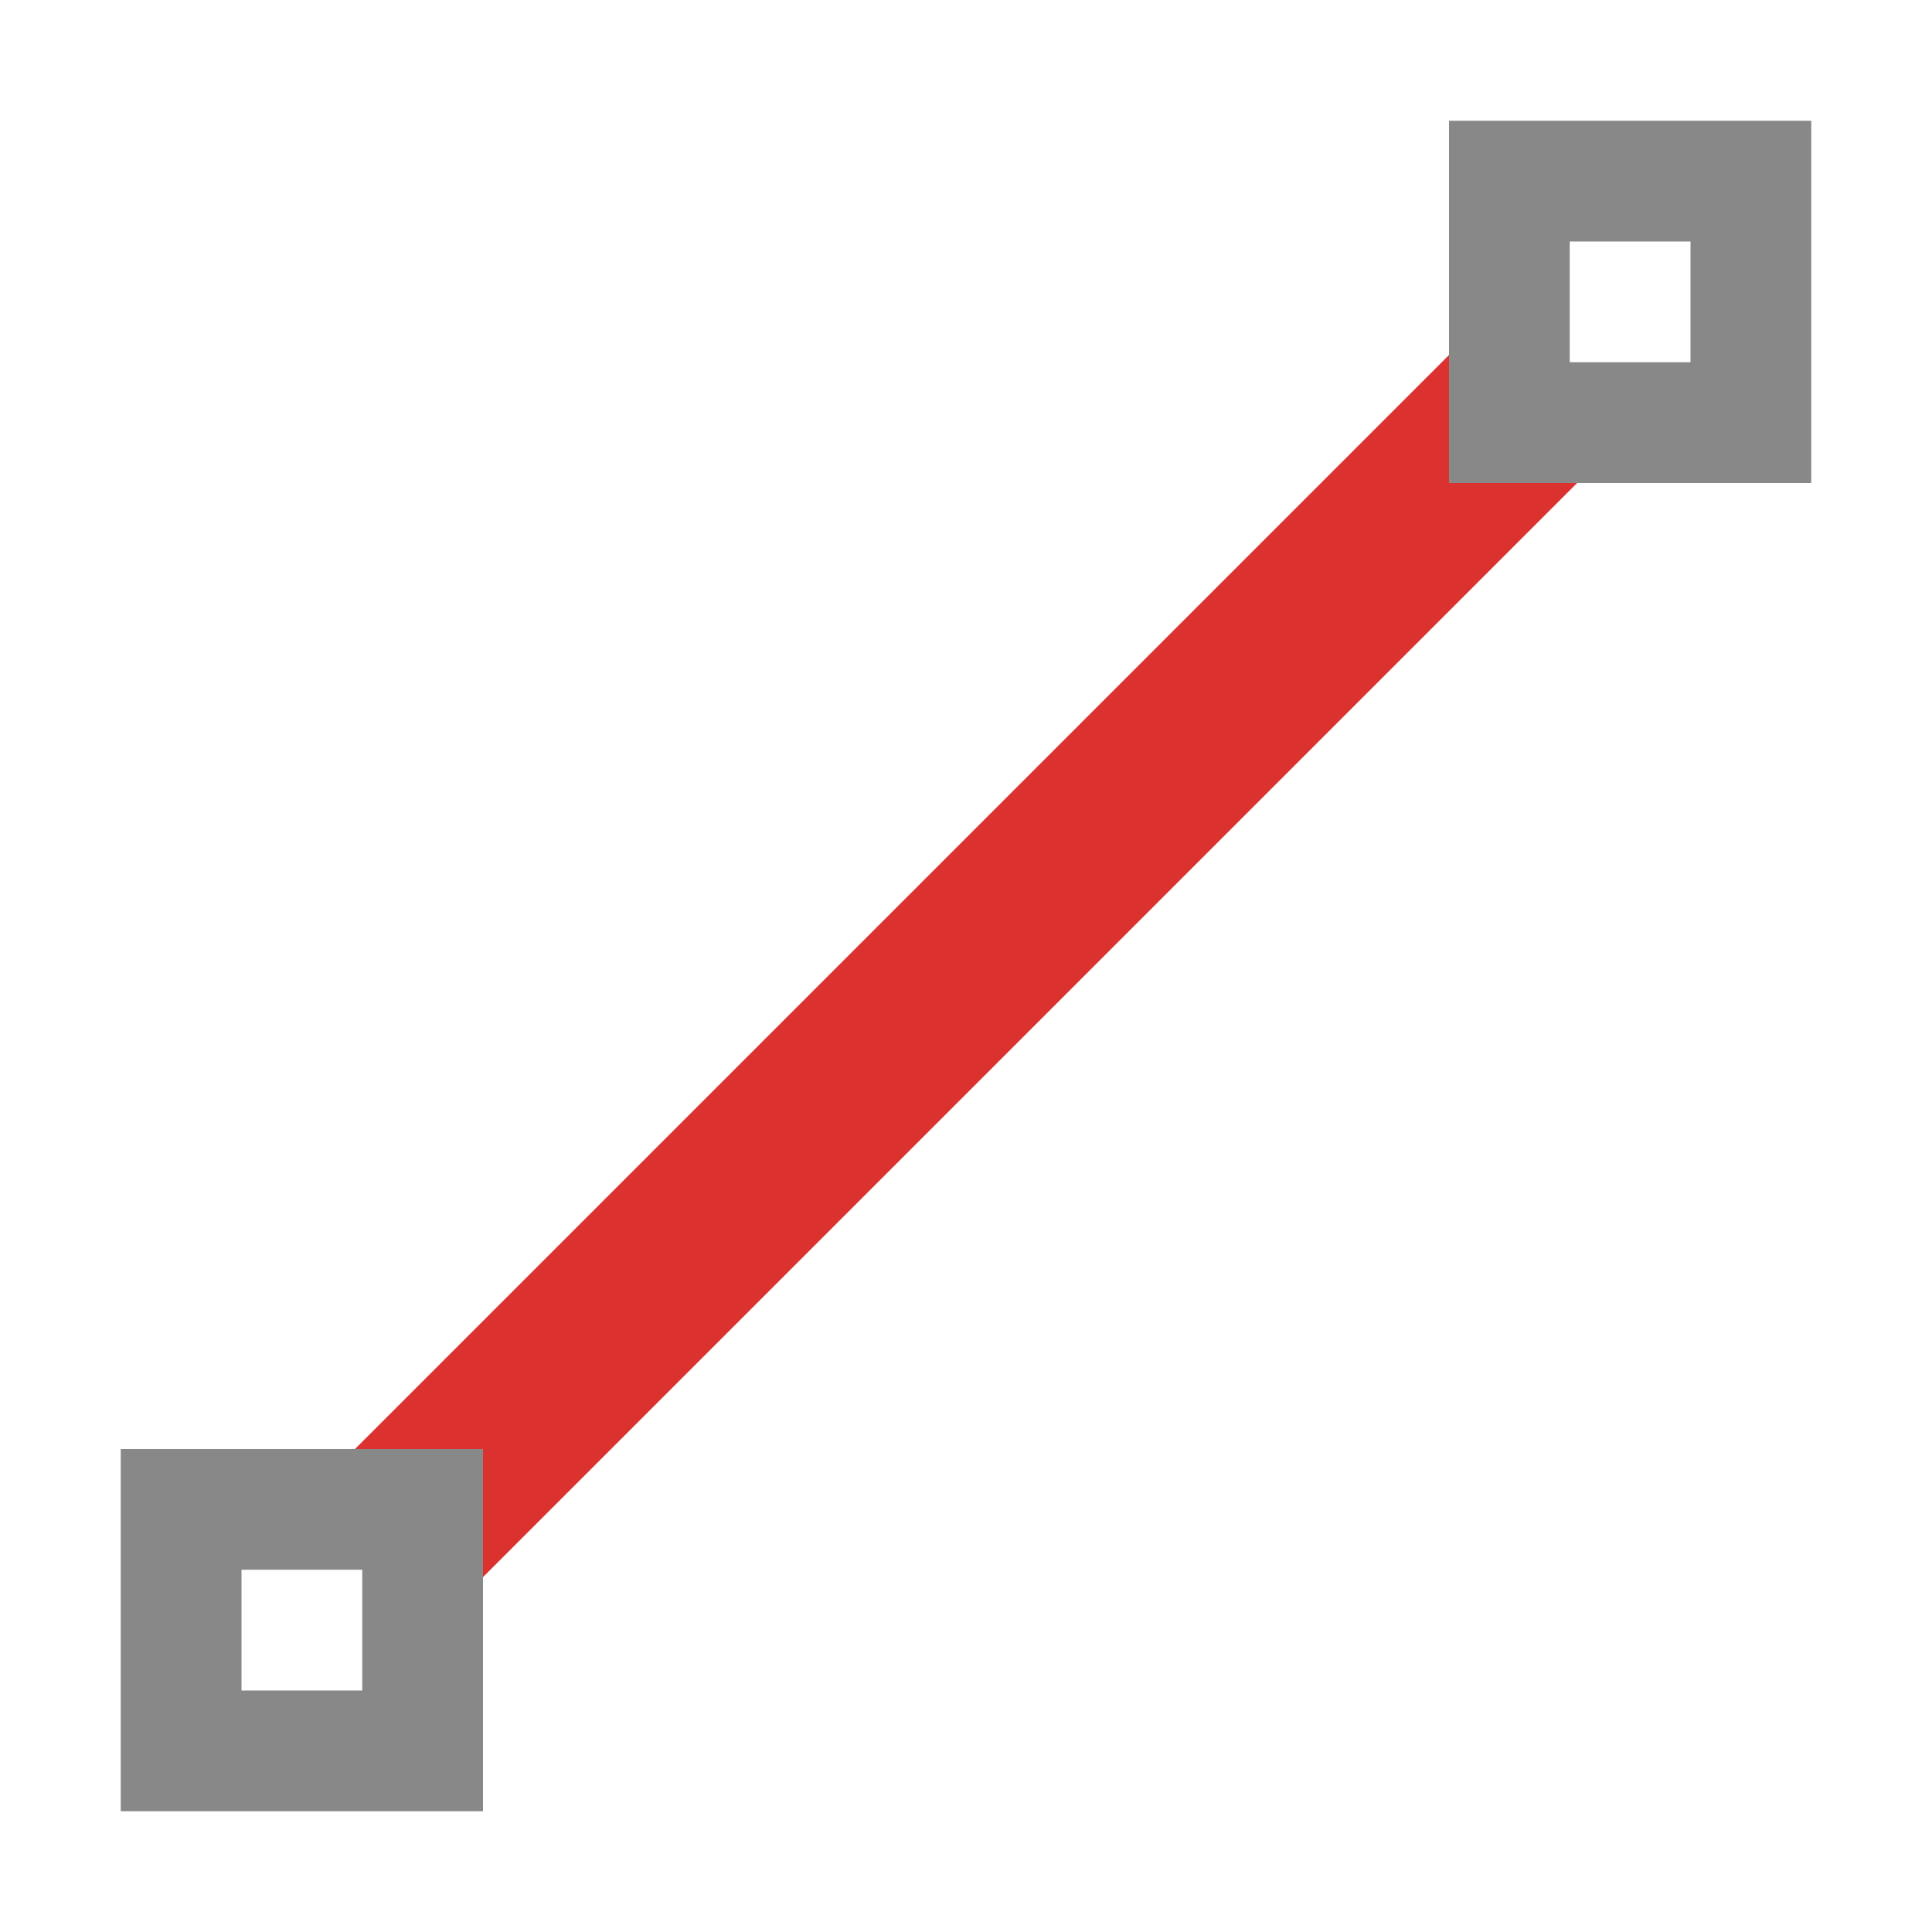
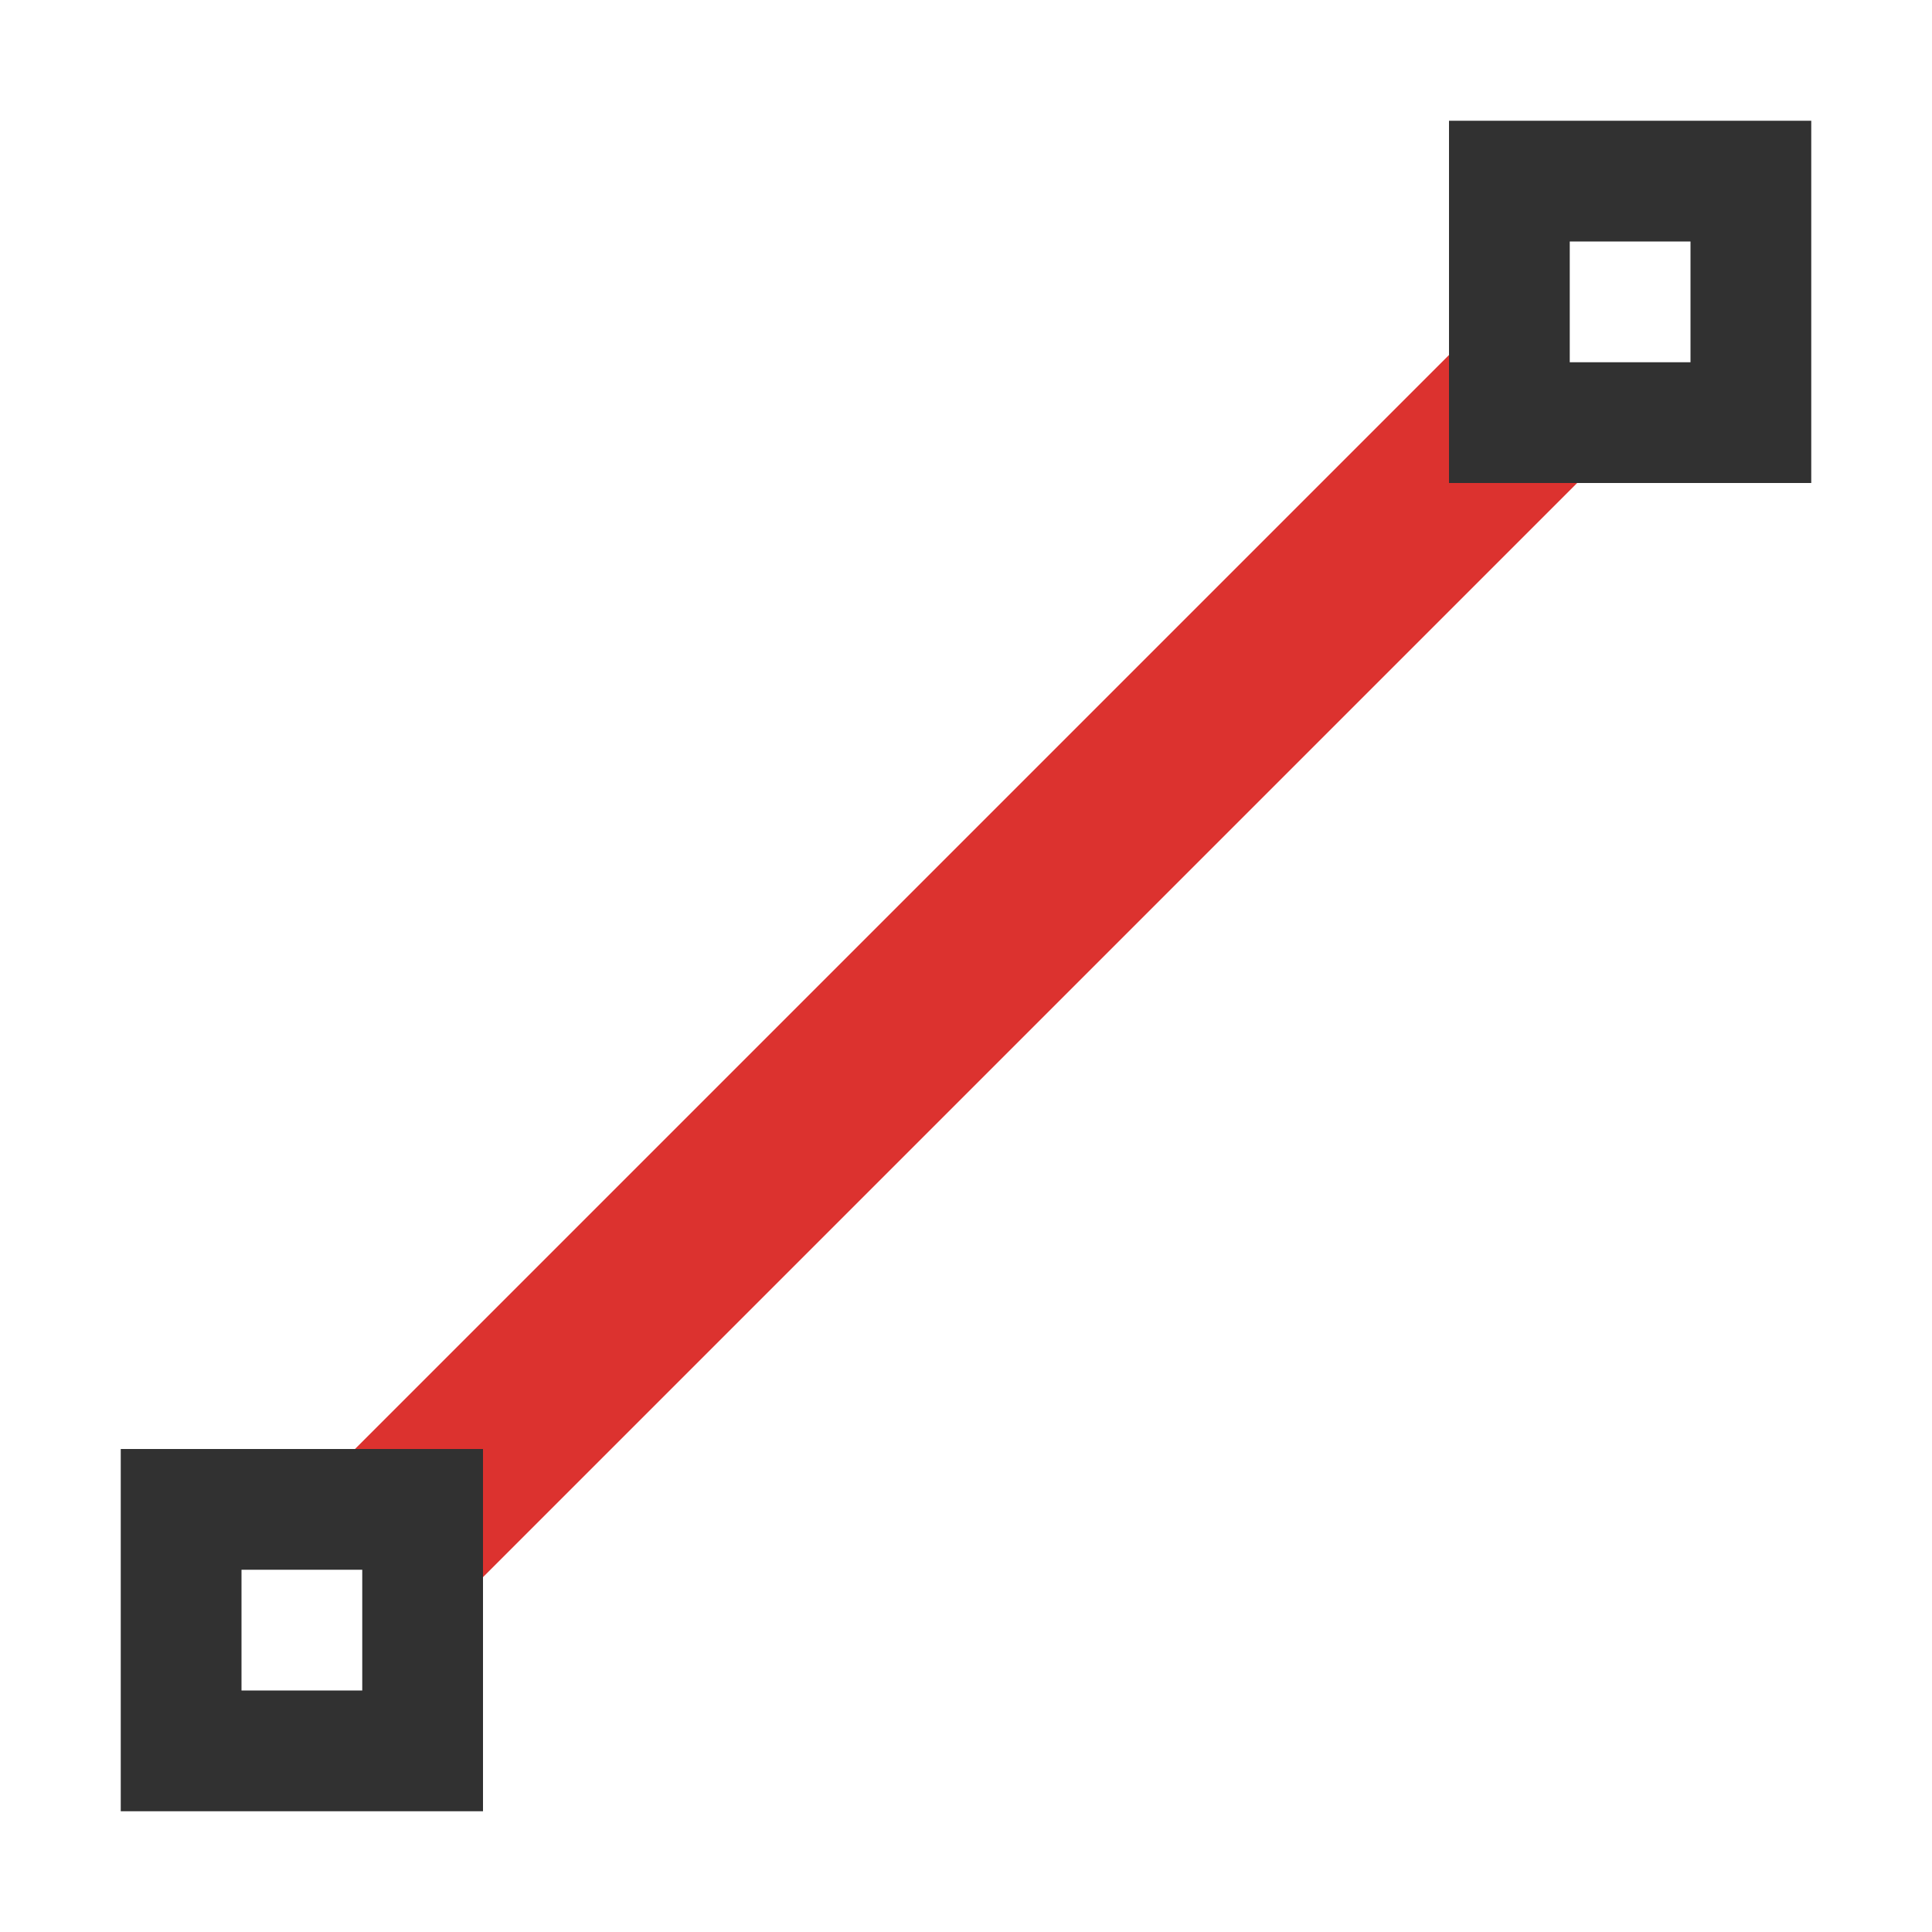
<svg xmlns="http://www.w3.org/2000/svg" viewBox="0 0 16 16">
-   <rect width="13" height="1.5" x="-6.5" y="10.564" transform="matrix(0.7071068,-0.7071068,0.7071068,0.7071068,0,0)" style="fill:#dc322f;opacity:1;fill-opacity:1;stroke:none;fill-rule:nonzero" />
-   <path d="m 12 1 0 3 l 3 0 0 -3 z m 1 1 1 0 0 1 -1 0 z" style="fill:#888;opacity:1;fill-opacity:1;stroke:none" />
-   <path d="m 1 12 0 3 l 3 0 0 -3 z m 1 1 1 0 0 1 -1 0 z" style="fill:#888;opacity:1;fill-opacity:1;stroke:none" />
+   <rect style="fill:#dc322f;opacity:1;fill-opacity:1;stroke:none;fill-rule:nonzero" width="13" transform="matrix(0.70711 -0.70711 0.70711 0.70711 0 0)" x="-6.5" y="10.564" height="1.5" />
+   <path style="fill:#313131;opacity:1;fill-opacity:1;stroke:none" d="m 12 1 0 3 l 3 0 0 -3 z m 1 1 1 0 0 1 -1 0 z" />
+   <path style="fill:#313131;opacity:1;fill-opacity:1;stroke:none" d="m 1 12 0 3 l 3 0 0 -3 z m 1 1 1 0 0 1 -1 0 z" />
</svg>
